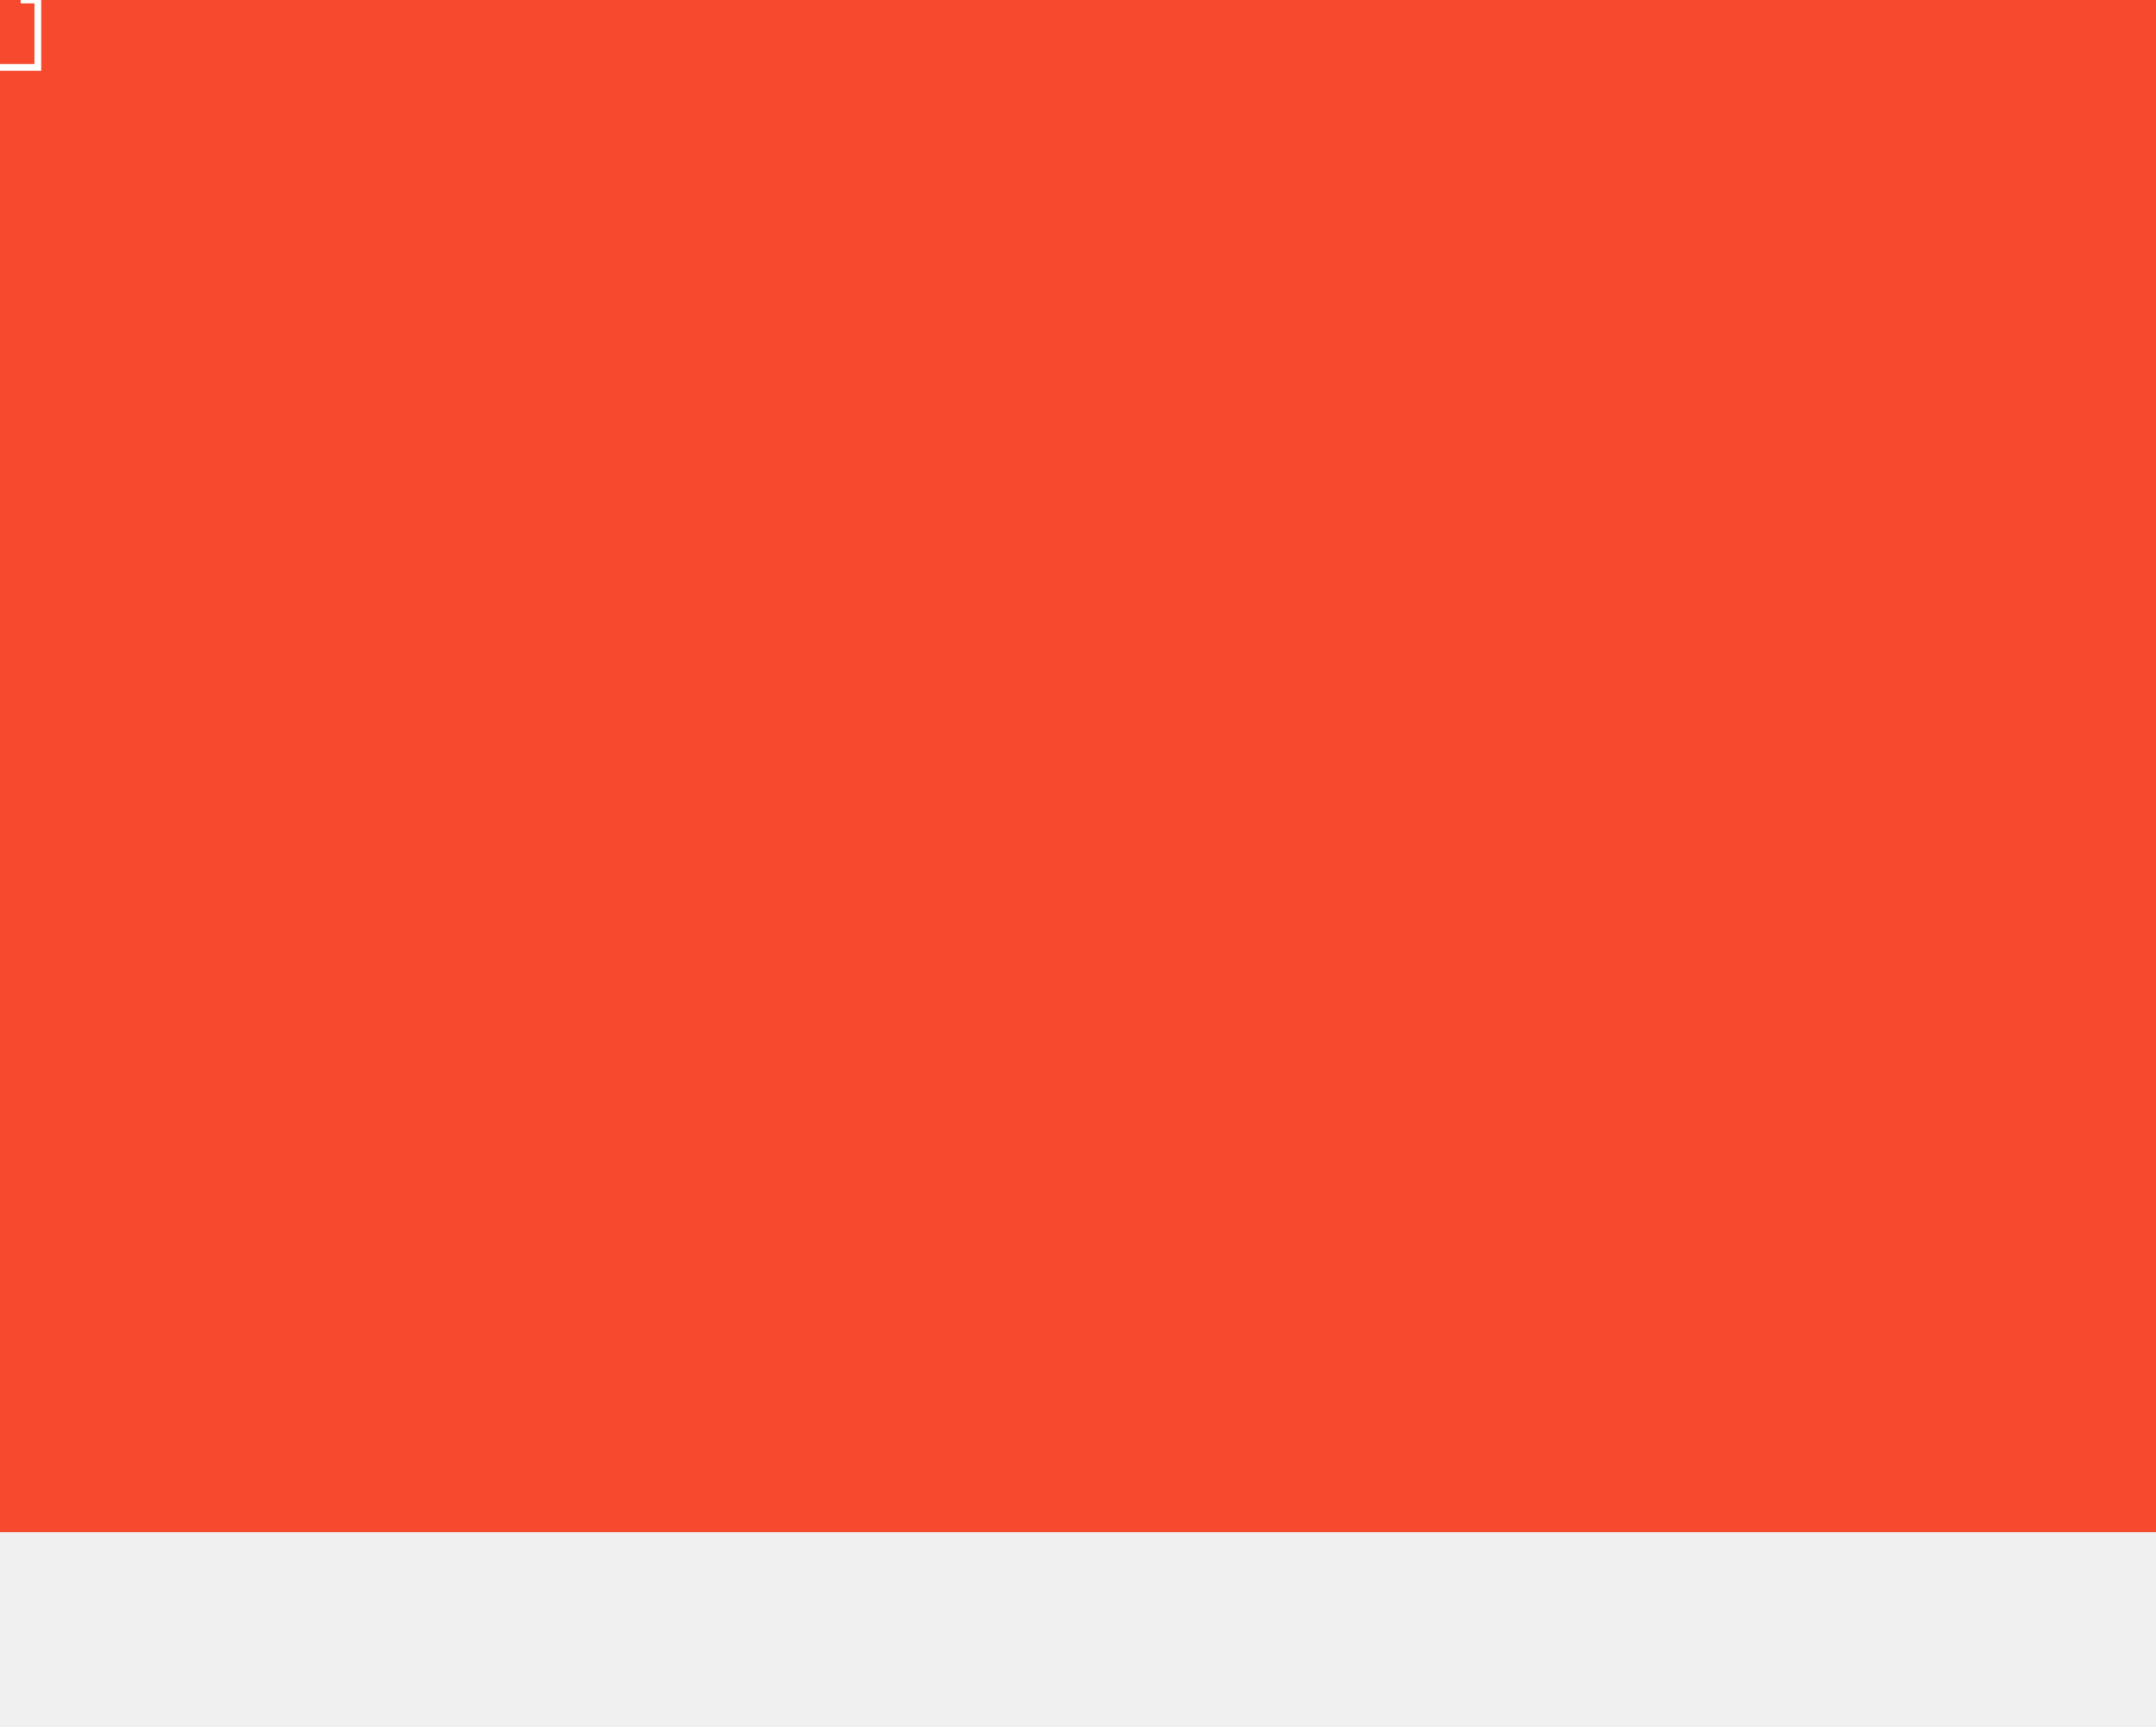
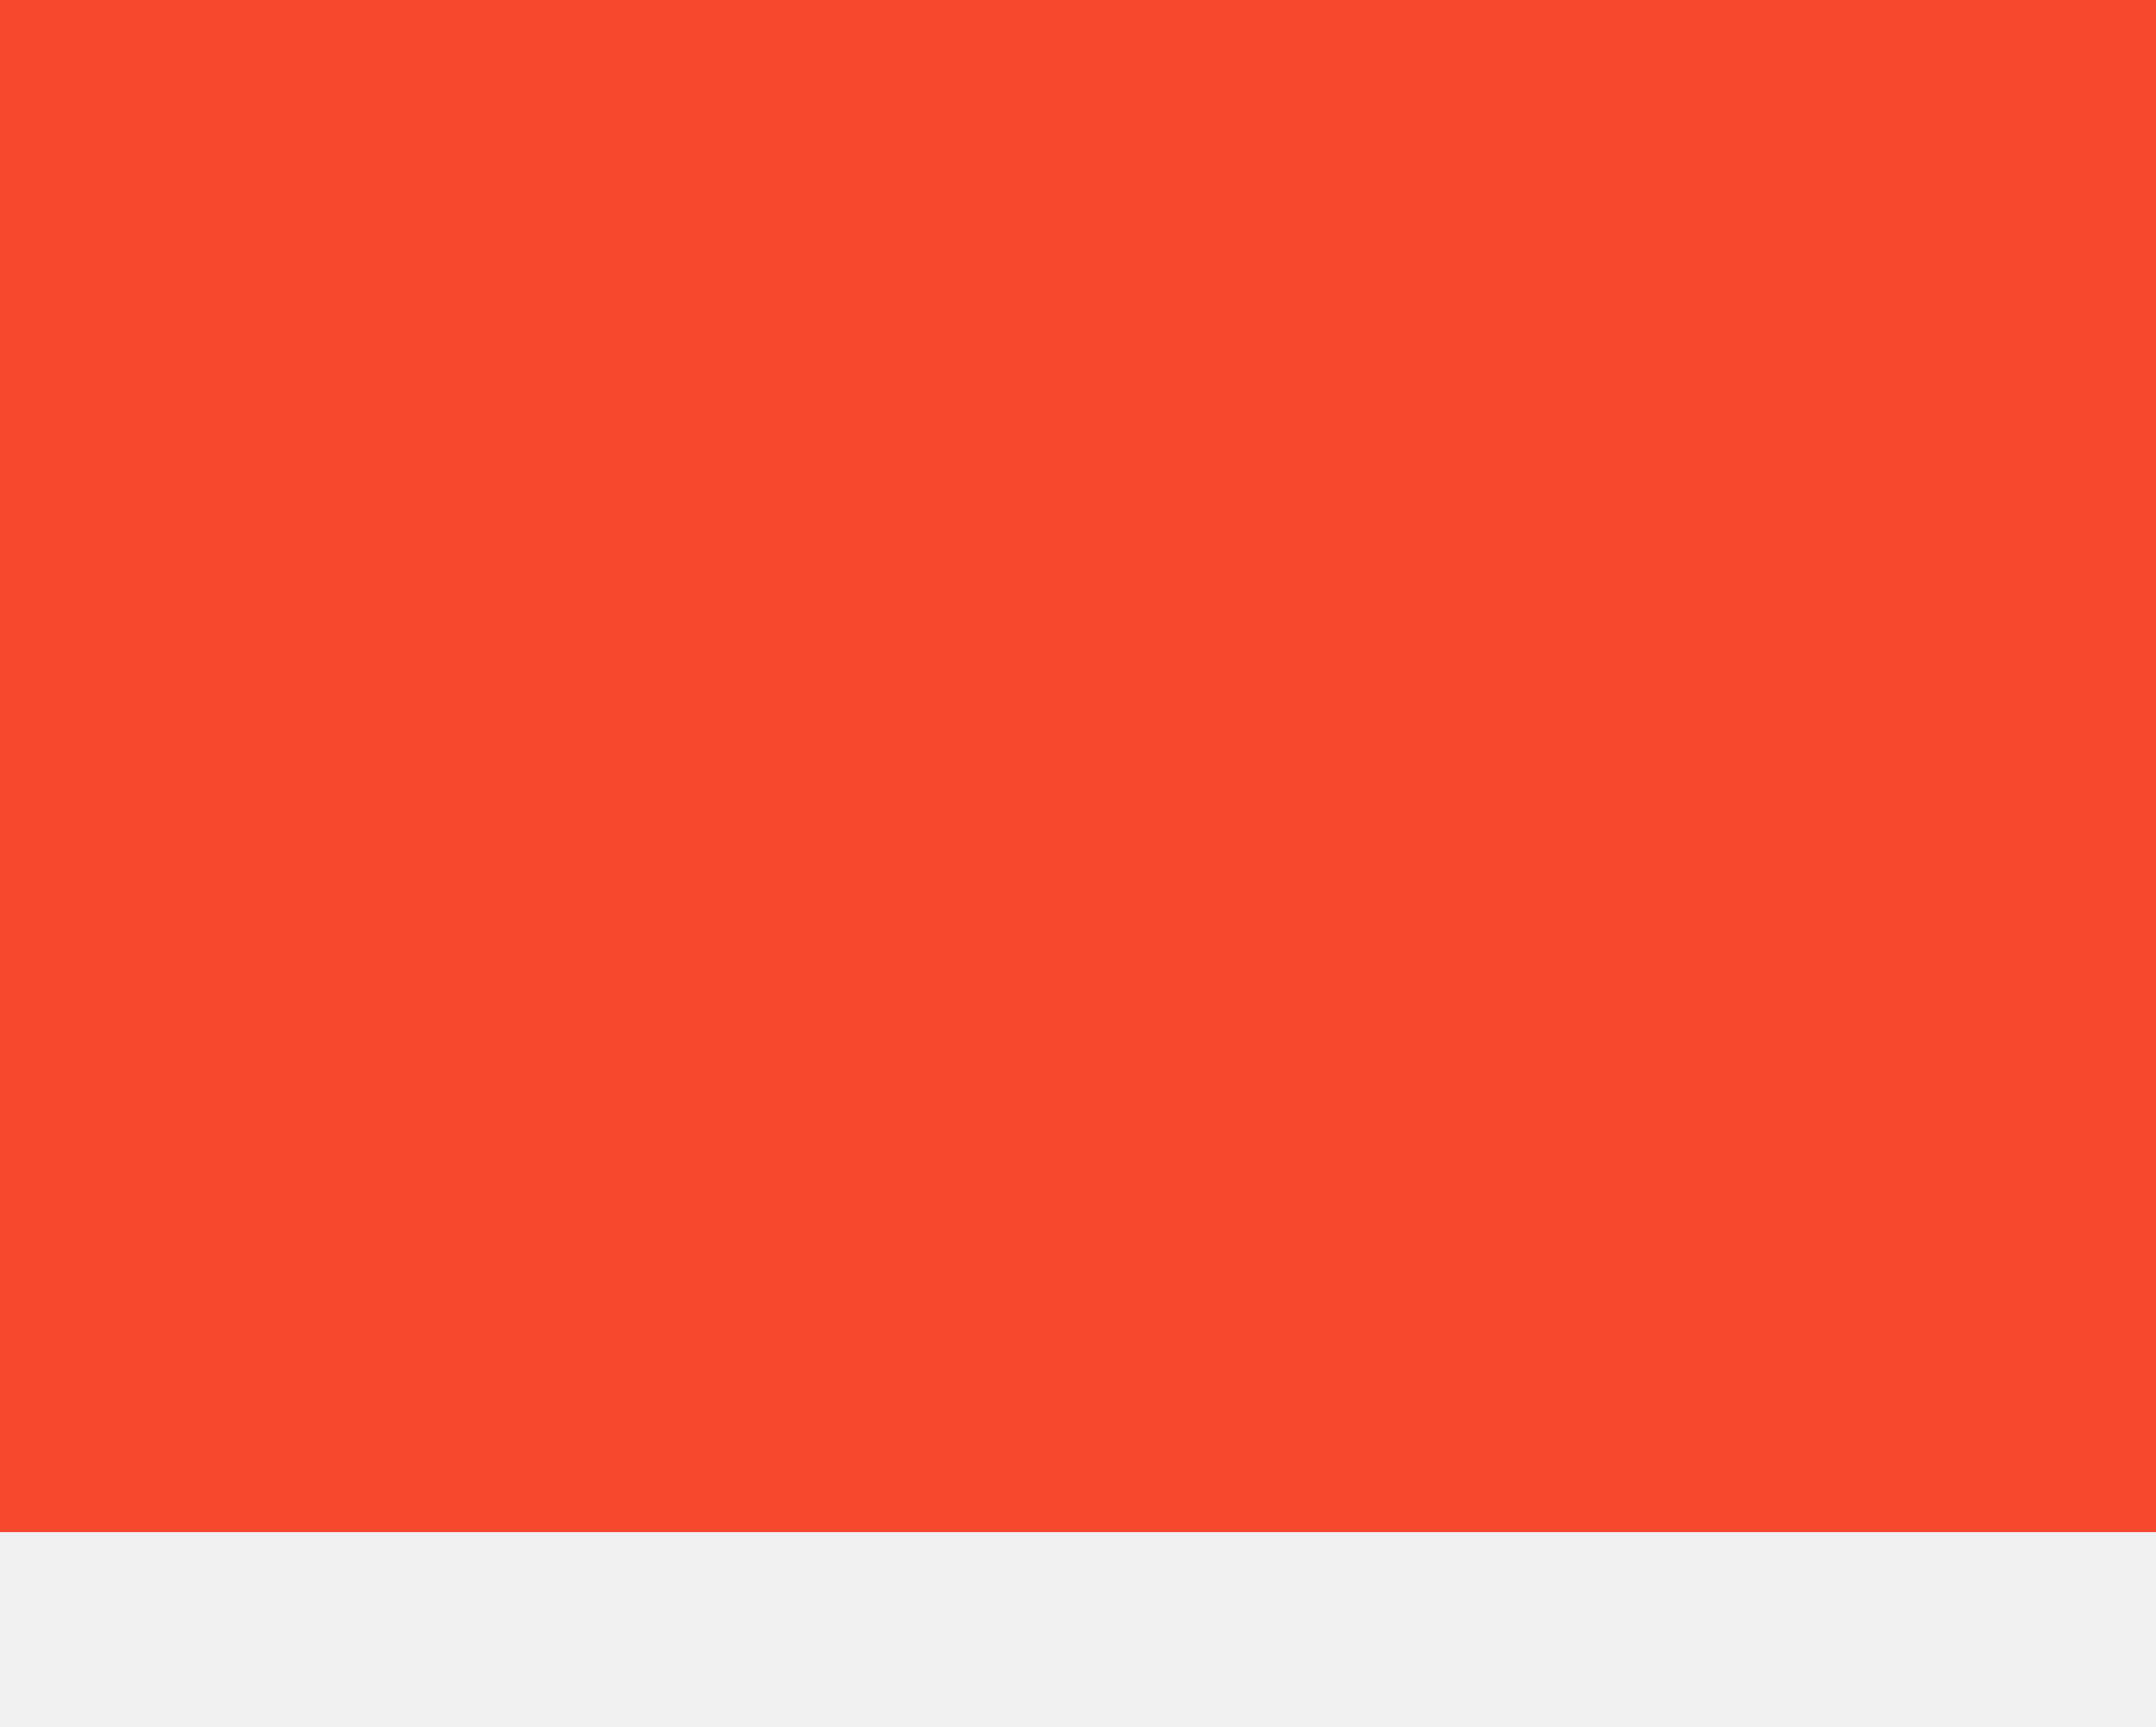
- <svg xmlns="http://www.w3.org/2000/svg" version="1.1" baseProfile="tiny" id="Layer_1" x="0px" y="0px" width="1599px" height="1280px" viewBox="0 0 1599 1280" xml:space="preserve">
+ <svg xmlns="http://www.w3.org/2000/svg" version="1.1" baseProfile="tiny" id="Layer_1" x="0px" y="0px" width="1599px" height="1280px" viewBox="0 0 1599 1280" overflow="visible" xml:space="preserve">
  <rect fill="#F6492E" width="1599" height="1136" />
-   <polyline id="line_3_" fill="none" stroke="#FFFFFF" stroke-width="5" stroke-miterlimit="10" points="15.333,0 28.051,0 28.051,50   -1523.814,50 " />
+   <polyline id="line_2_" fill="none" stroke="#FFFFFF" stroke-width="5" stroke-miterlimit="10" points="2.858,0 2.858,-40   -237.266,-40 -237.266,0 -1406.007,0 " />
</svg>
